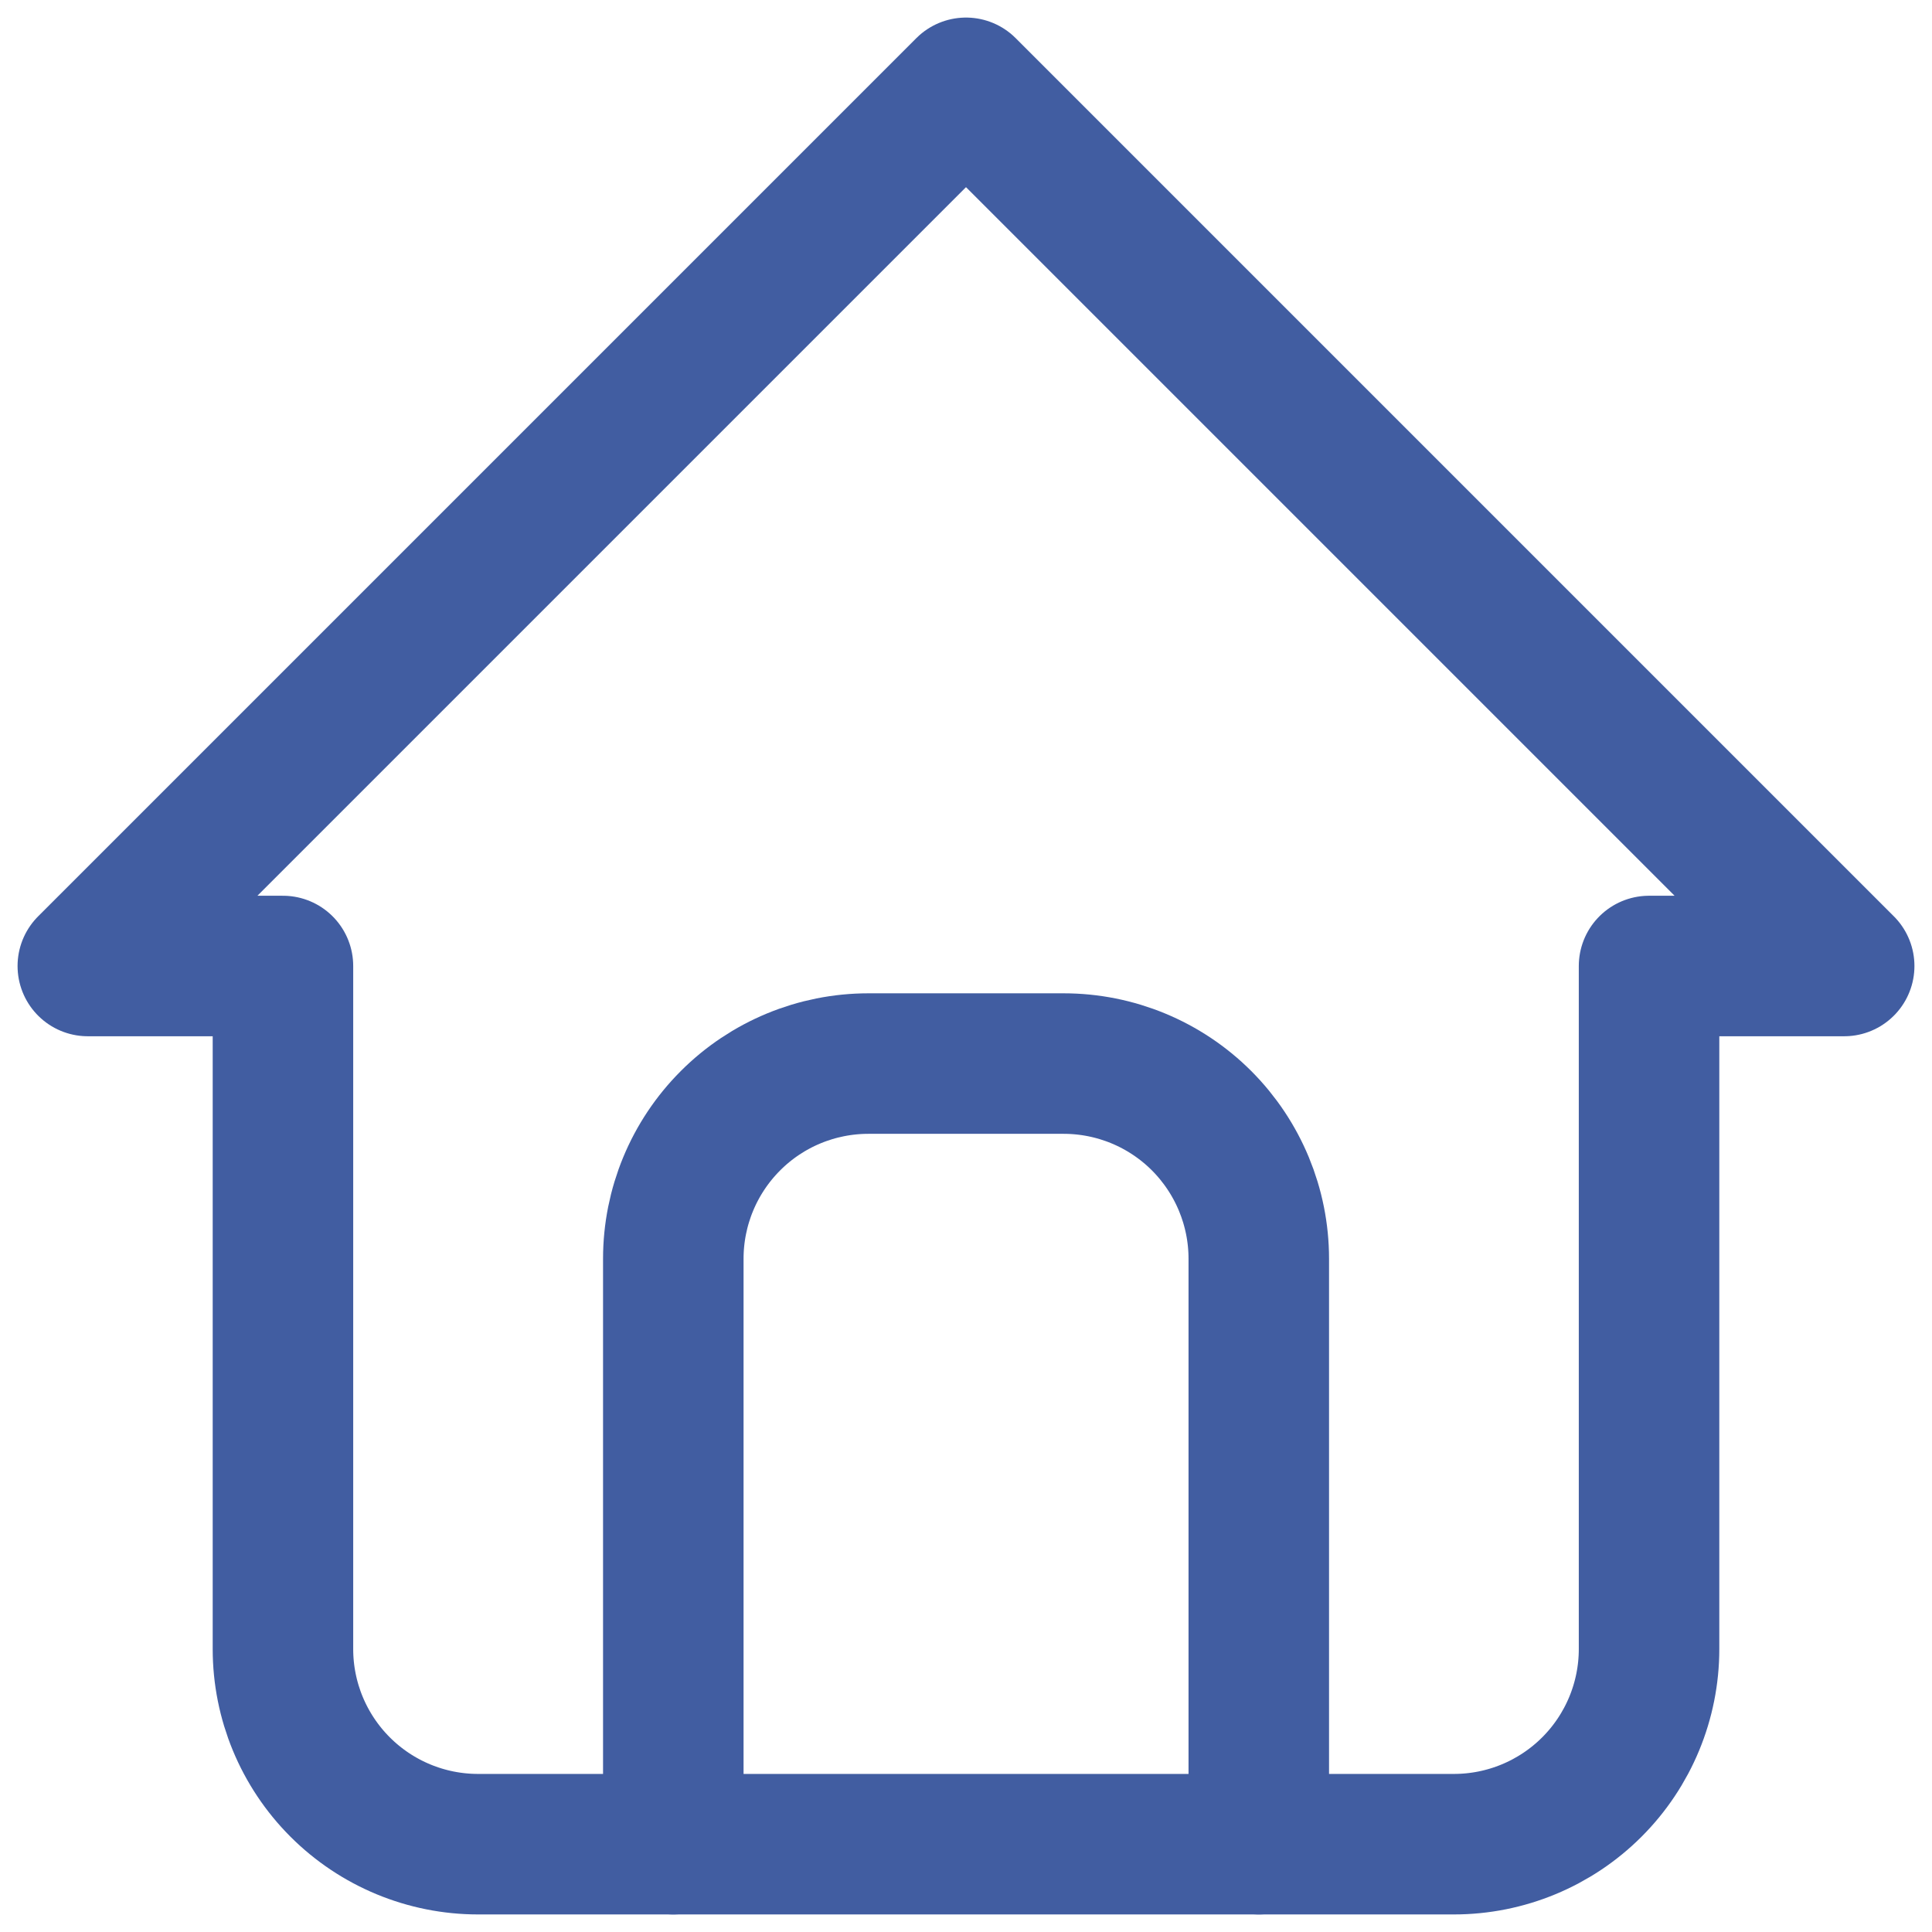
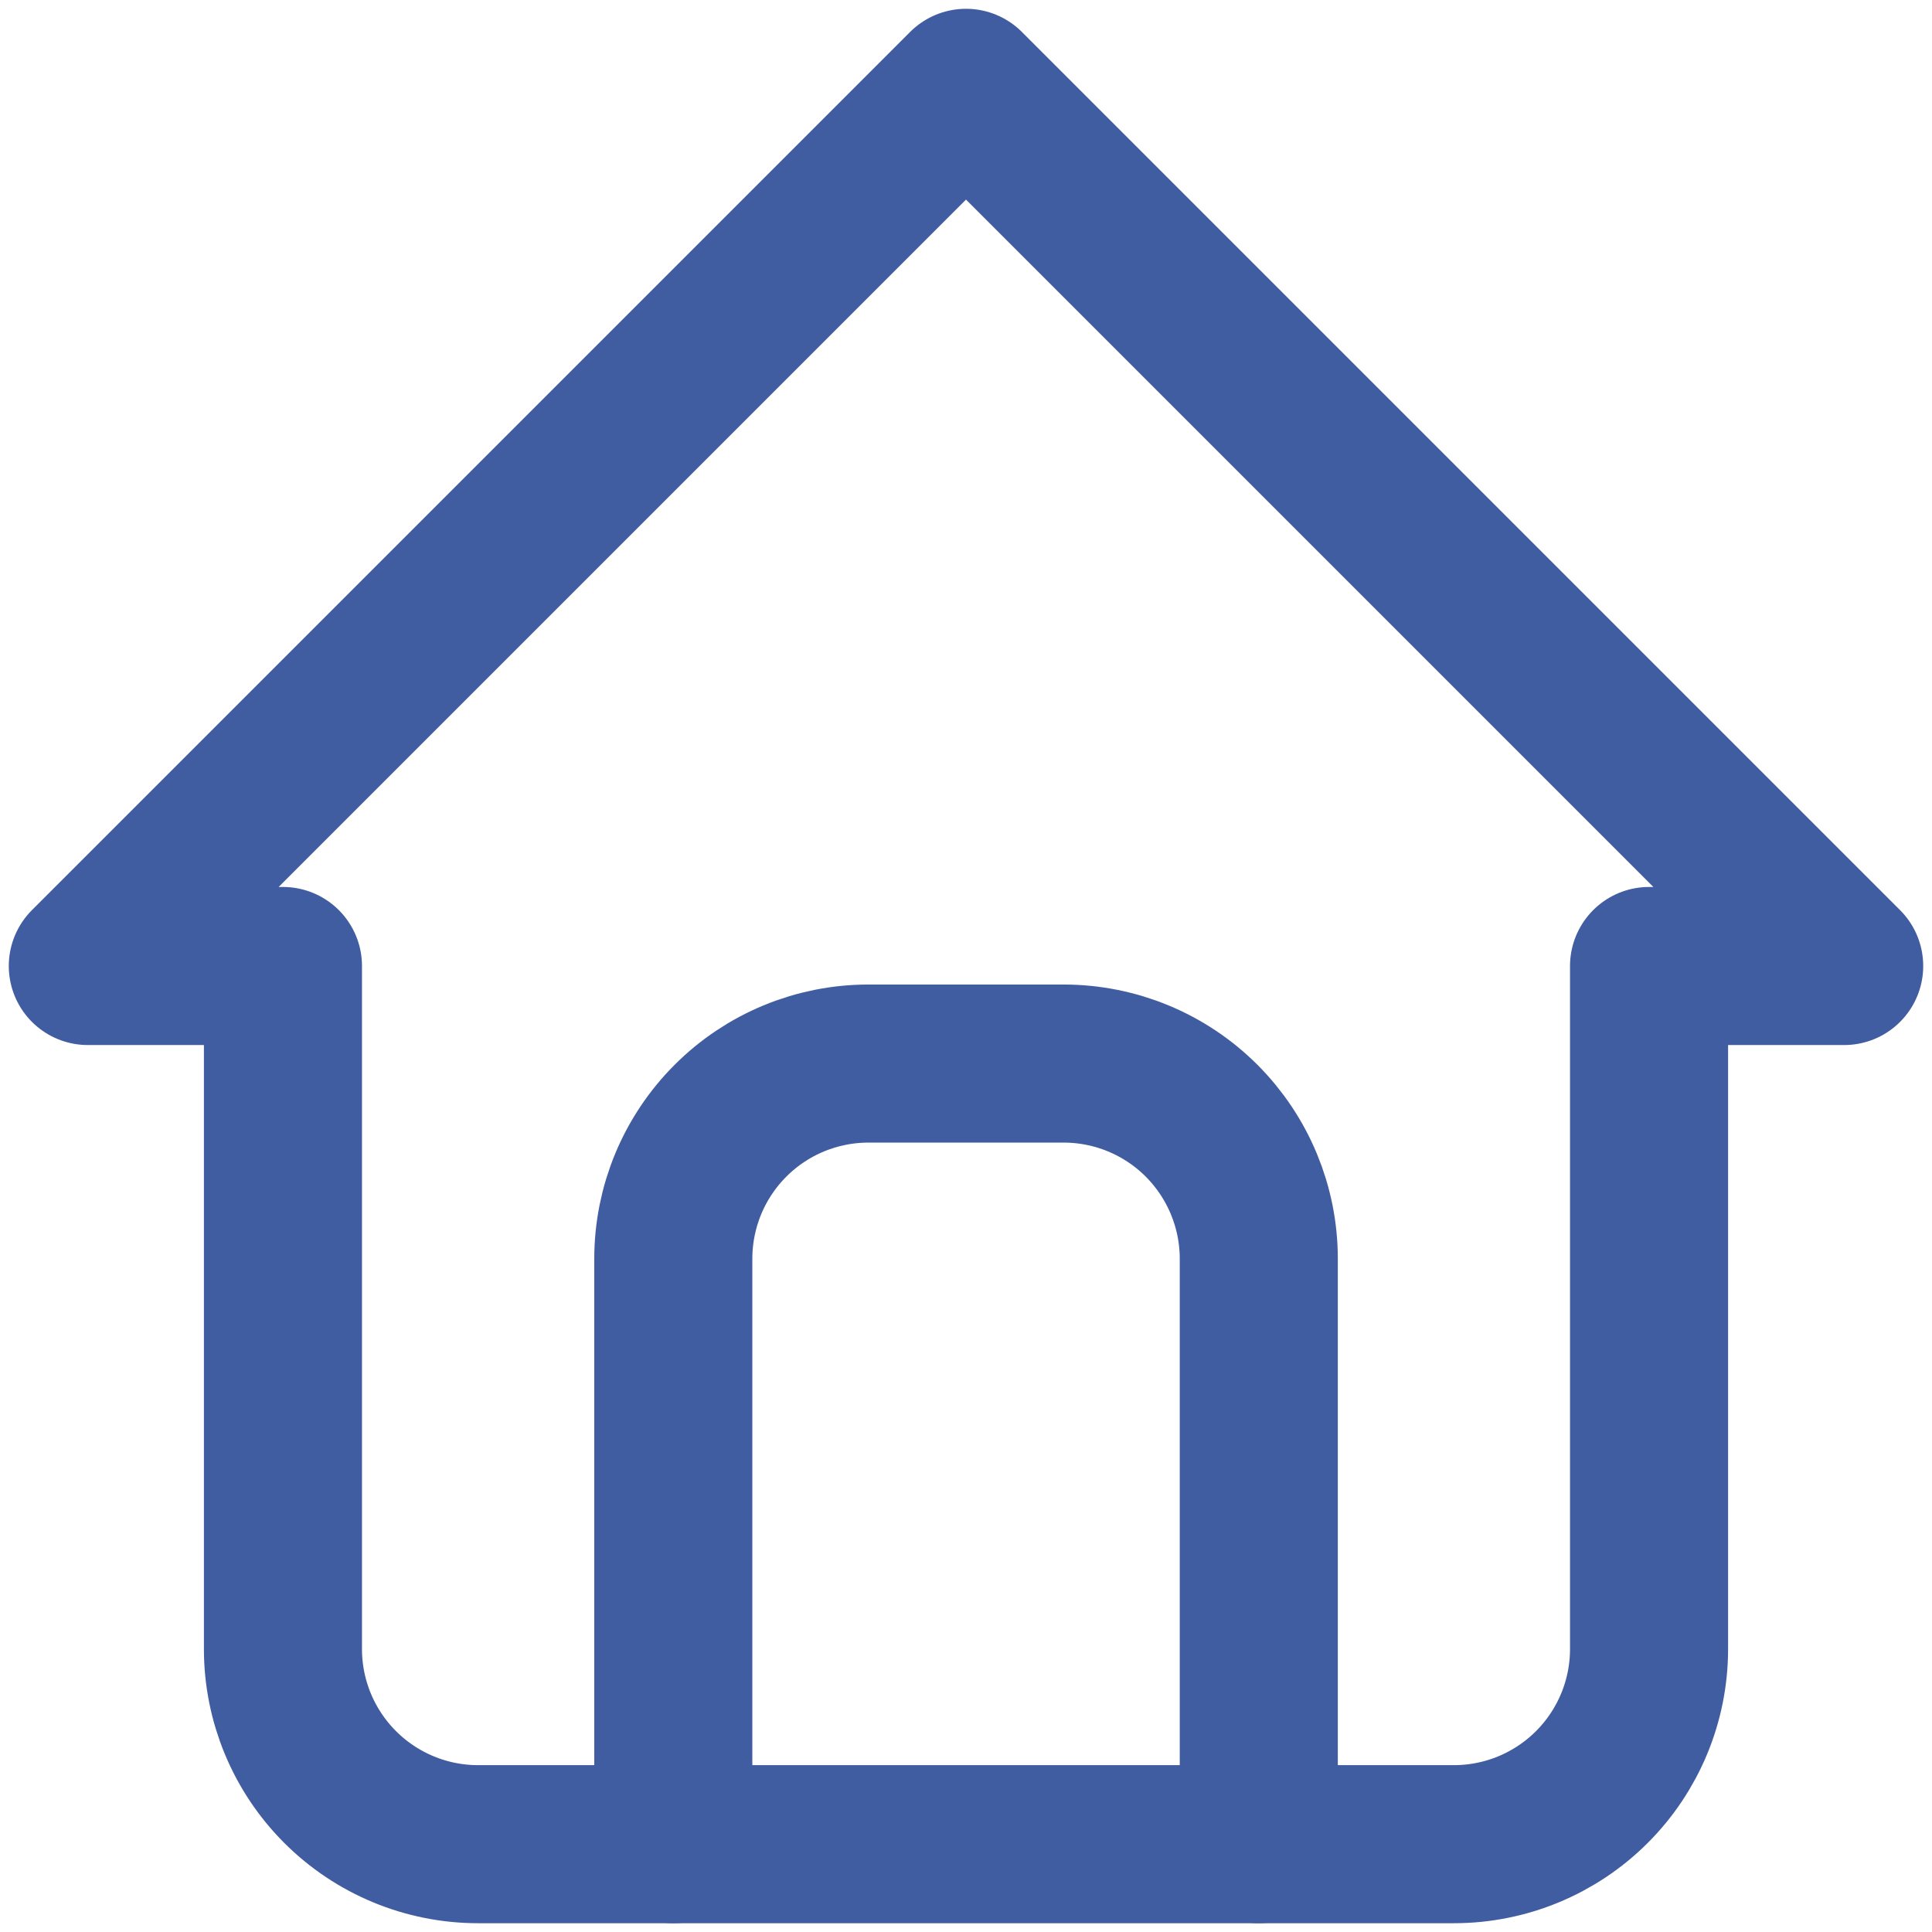
<svg xmlns="http://www.w3.org/2000/svg" width="22" height="22" viewBox="0 0 22 22" fill="none">
-   <path d="M3.222 11H1L11 1L21 11H18.778M3.222 11V18.778C3.222 19.367 3.456 19.932 3.873 20.349C4.29 20.766 4.855 21 5.444 21H16.556C17.145 21 17.71 20.766 18.127 20.349C18.544 19.932 18.778 19.367 18.778 18.778V11" stroke="#415DA1" stroke-width="1.6" stroke-linecap="round" stroke-linejoin="round" />
-   <path d="M7.667 21V14.334C7.667 13.744 7.901 13.179 8.318 12.762C8.734 12.345 9.3 12.111 9.889 12.111H12.111C12.701 12.111 13.266 12.345 13.683 12.762C14.099 13.179 14.334 13.744 14.334 14.334V21" stroke="#415DA1" stroke-width="1.6" stroke-linecap="round" stroke-linejoin="round" />
+   <path d="M3.222 11H1L11 1L21 11H18.778M3.222 11V18.778C3.222 19.367 3.456 19.932 3.873 20.349C4.29 20.766 4.855 21 5.444 21H16.556C17.145 21 17.71 20.766 18.127 20.349C18.544 19.932 18.778 19.367 18.778 18.778V11" stroke="#415DA1" stroke-width="1.8" stroke-linecap="round" stroke-linejoin="round" />
+   <path d="M7.667 21V14.334C7.667 13.744 7.901 13.179 8.318 12.762C8.734 12.345 9.3 12.111 9.889 12.111H12.111C12.701 12.111 13.266 12.345 13.683 12.762C14.099 13.179 14.334 13.744 14.334 14.334V21" stroke="#415DA1" stroke-width="1.8" stroke-linecap="round" stroke-linejoin="round" />
</svg>
